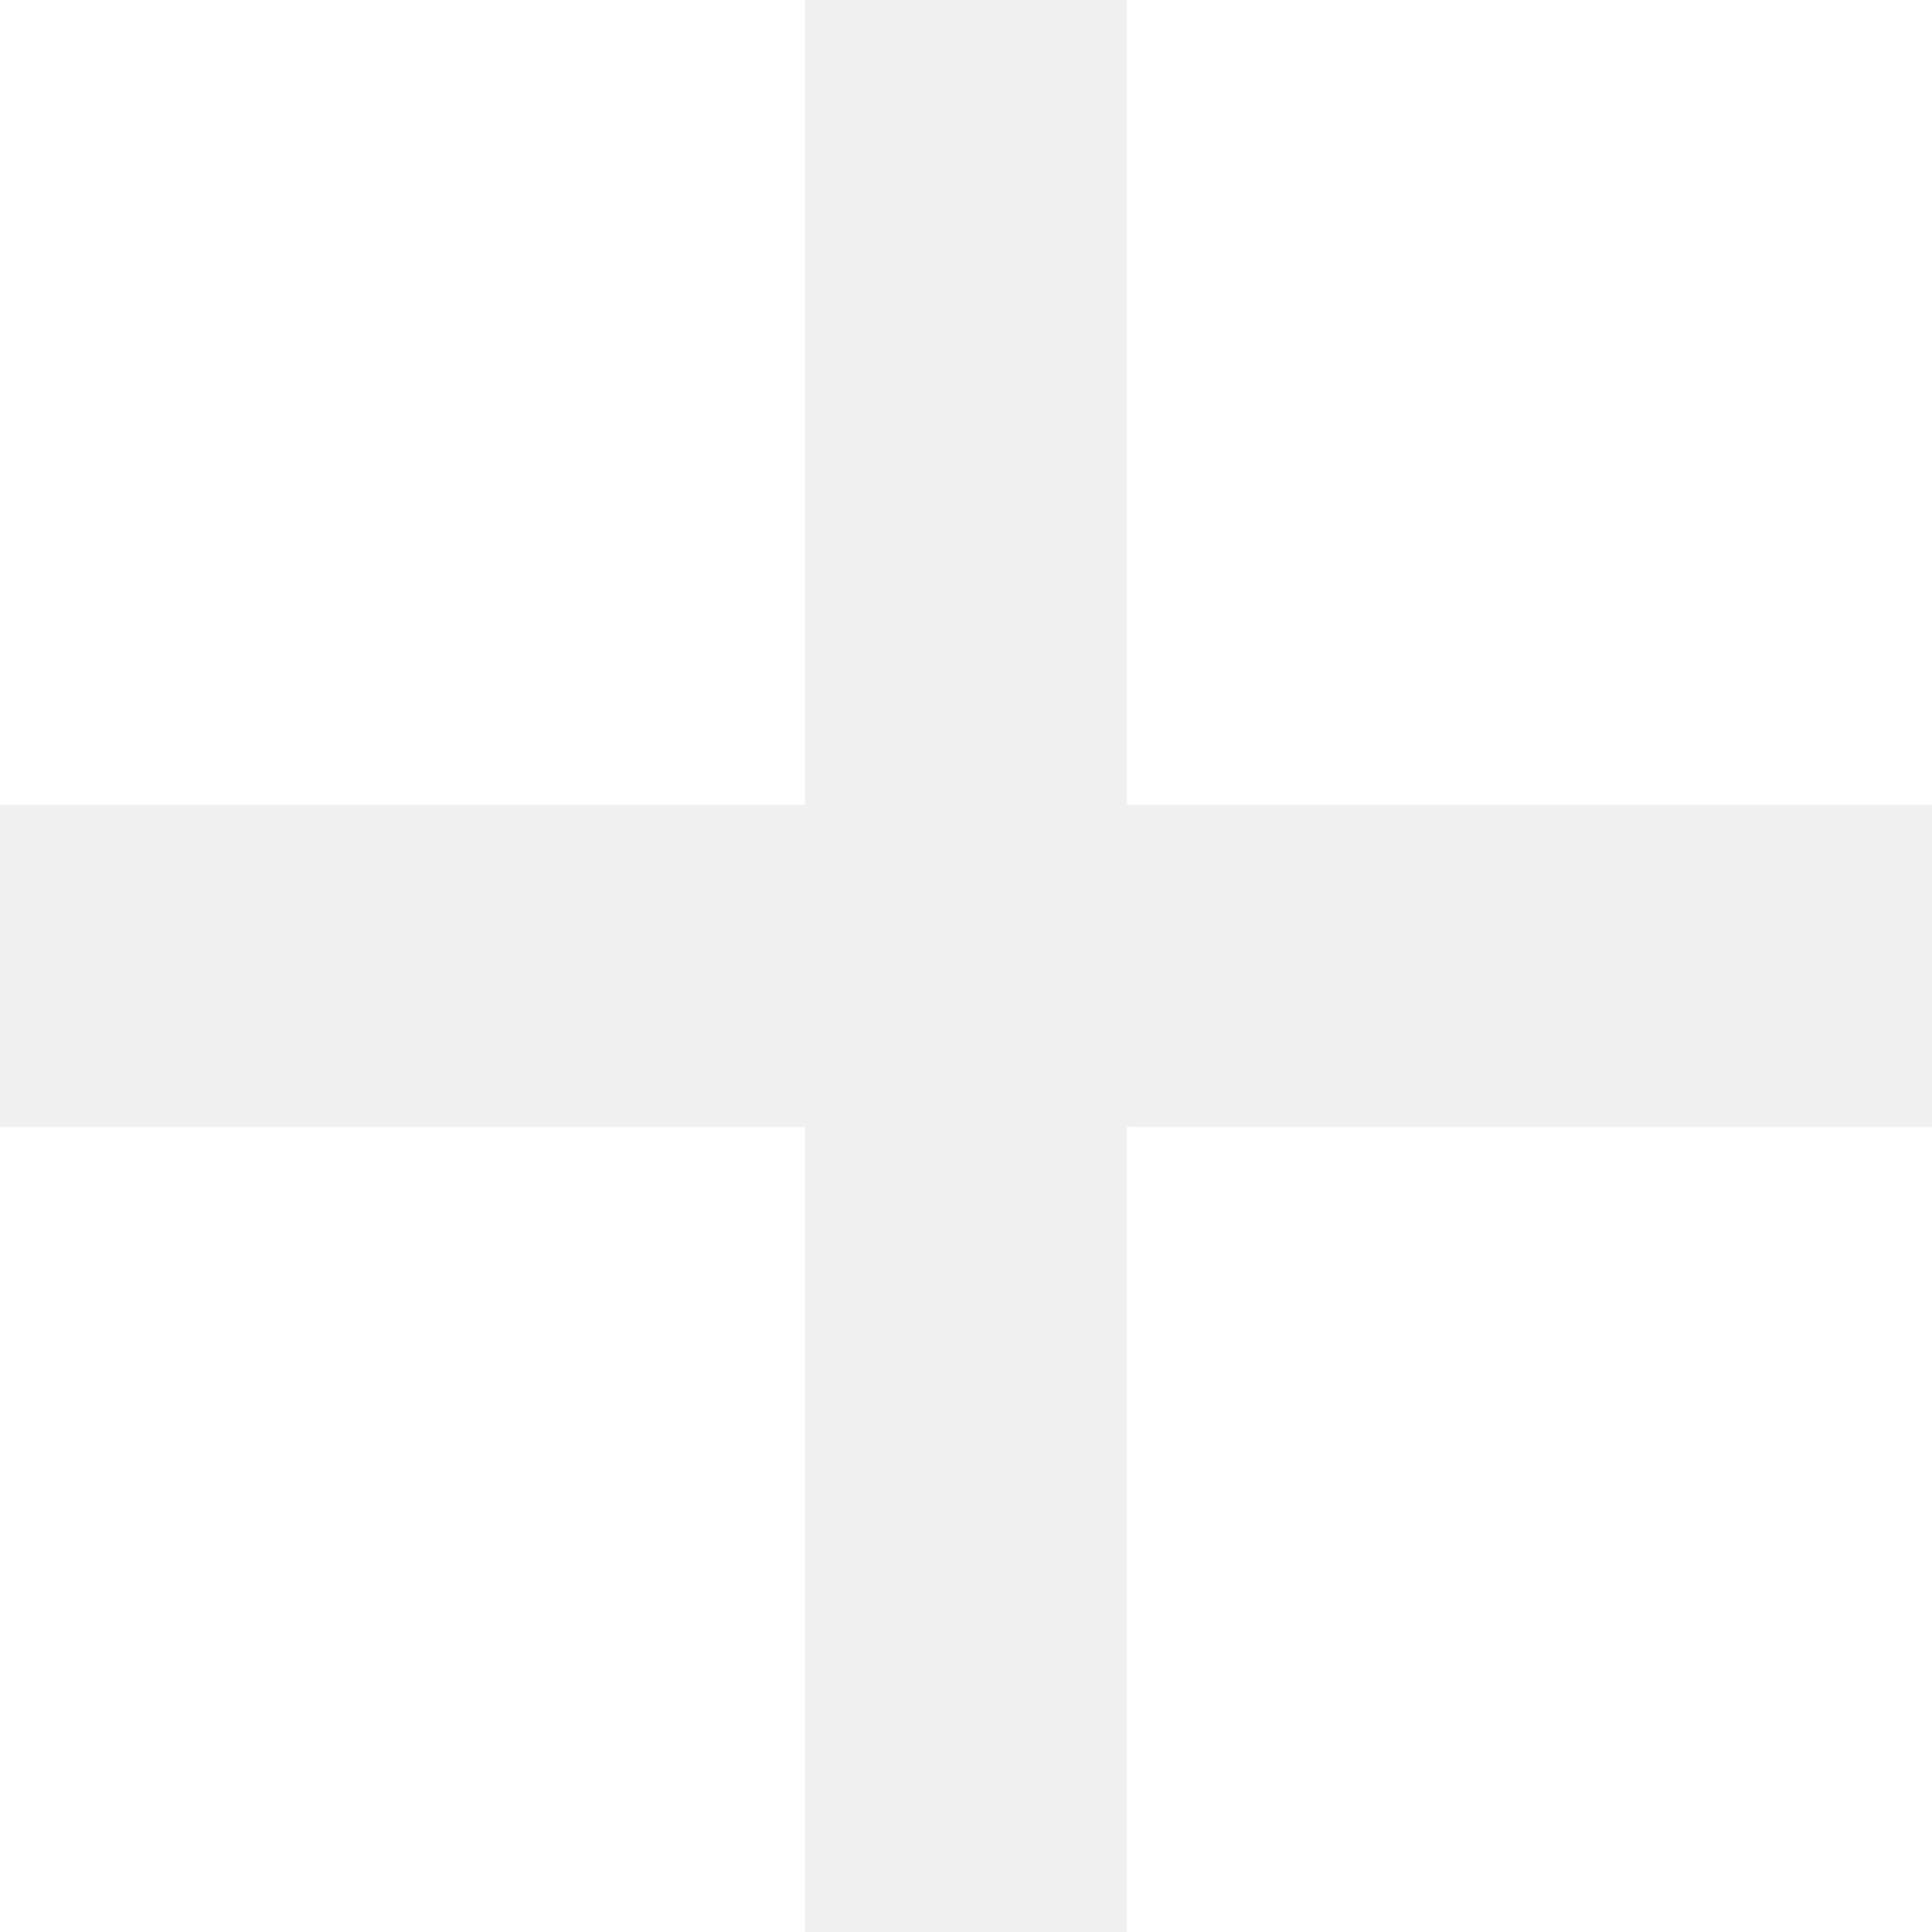
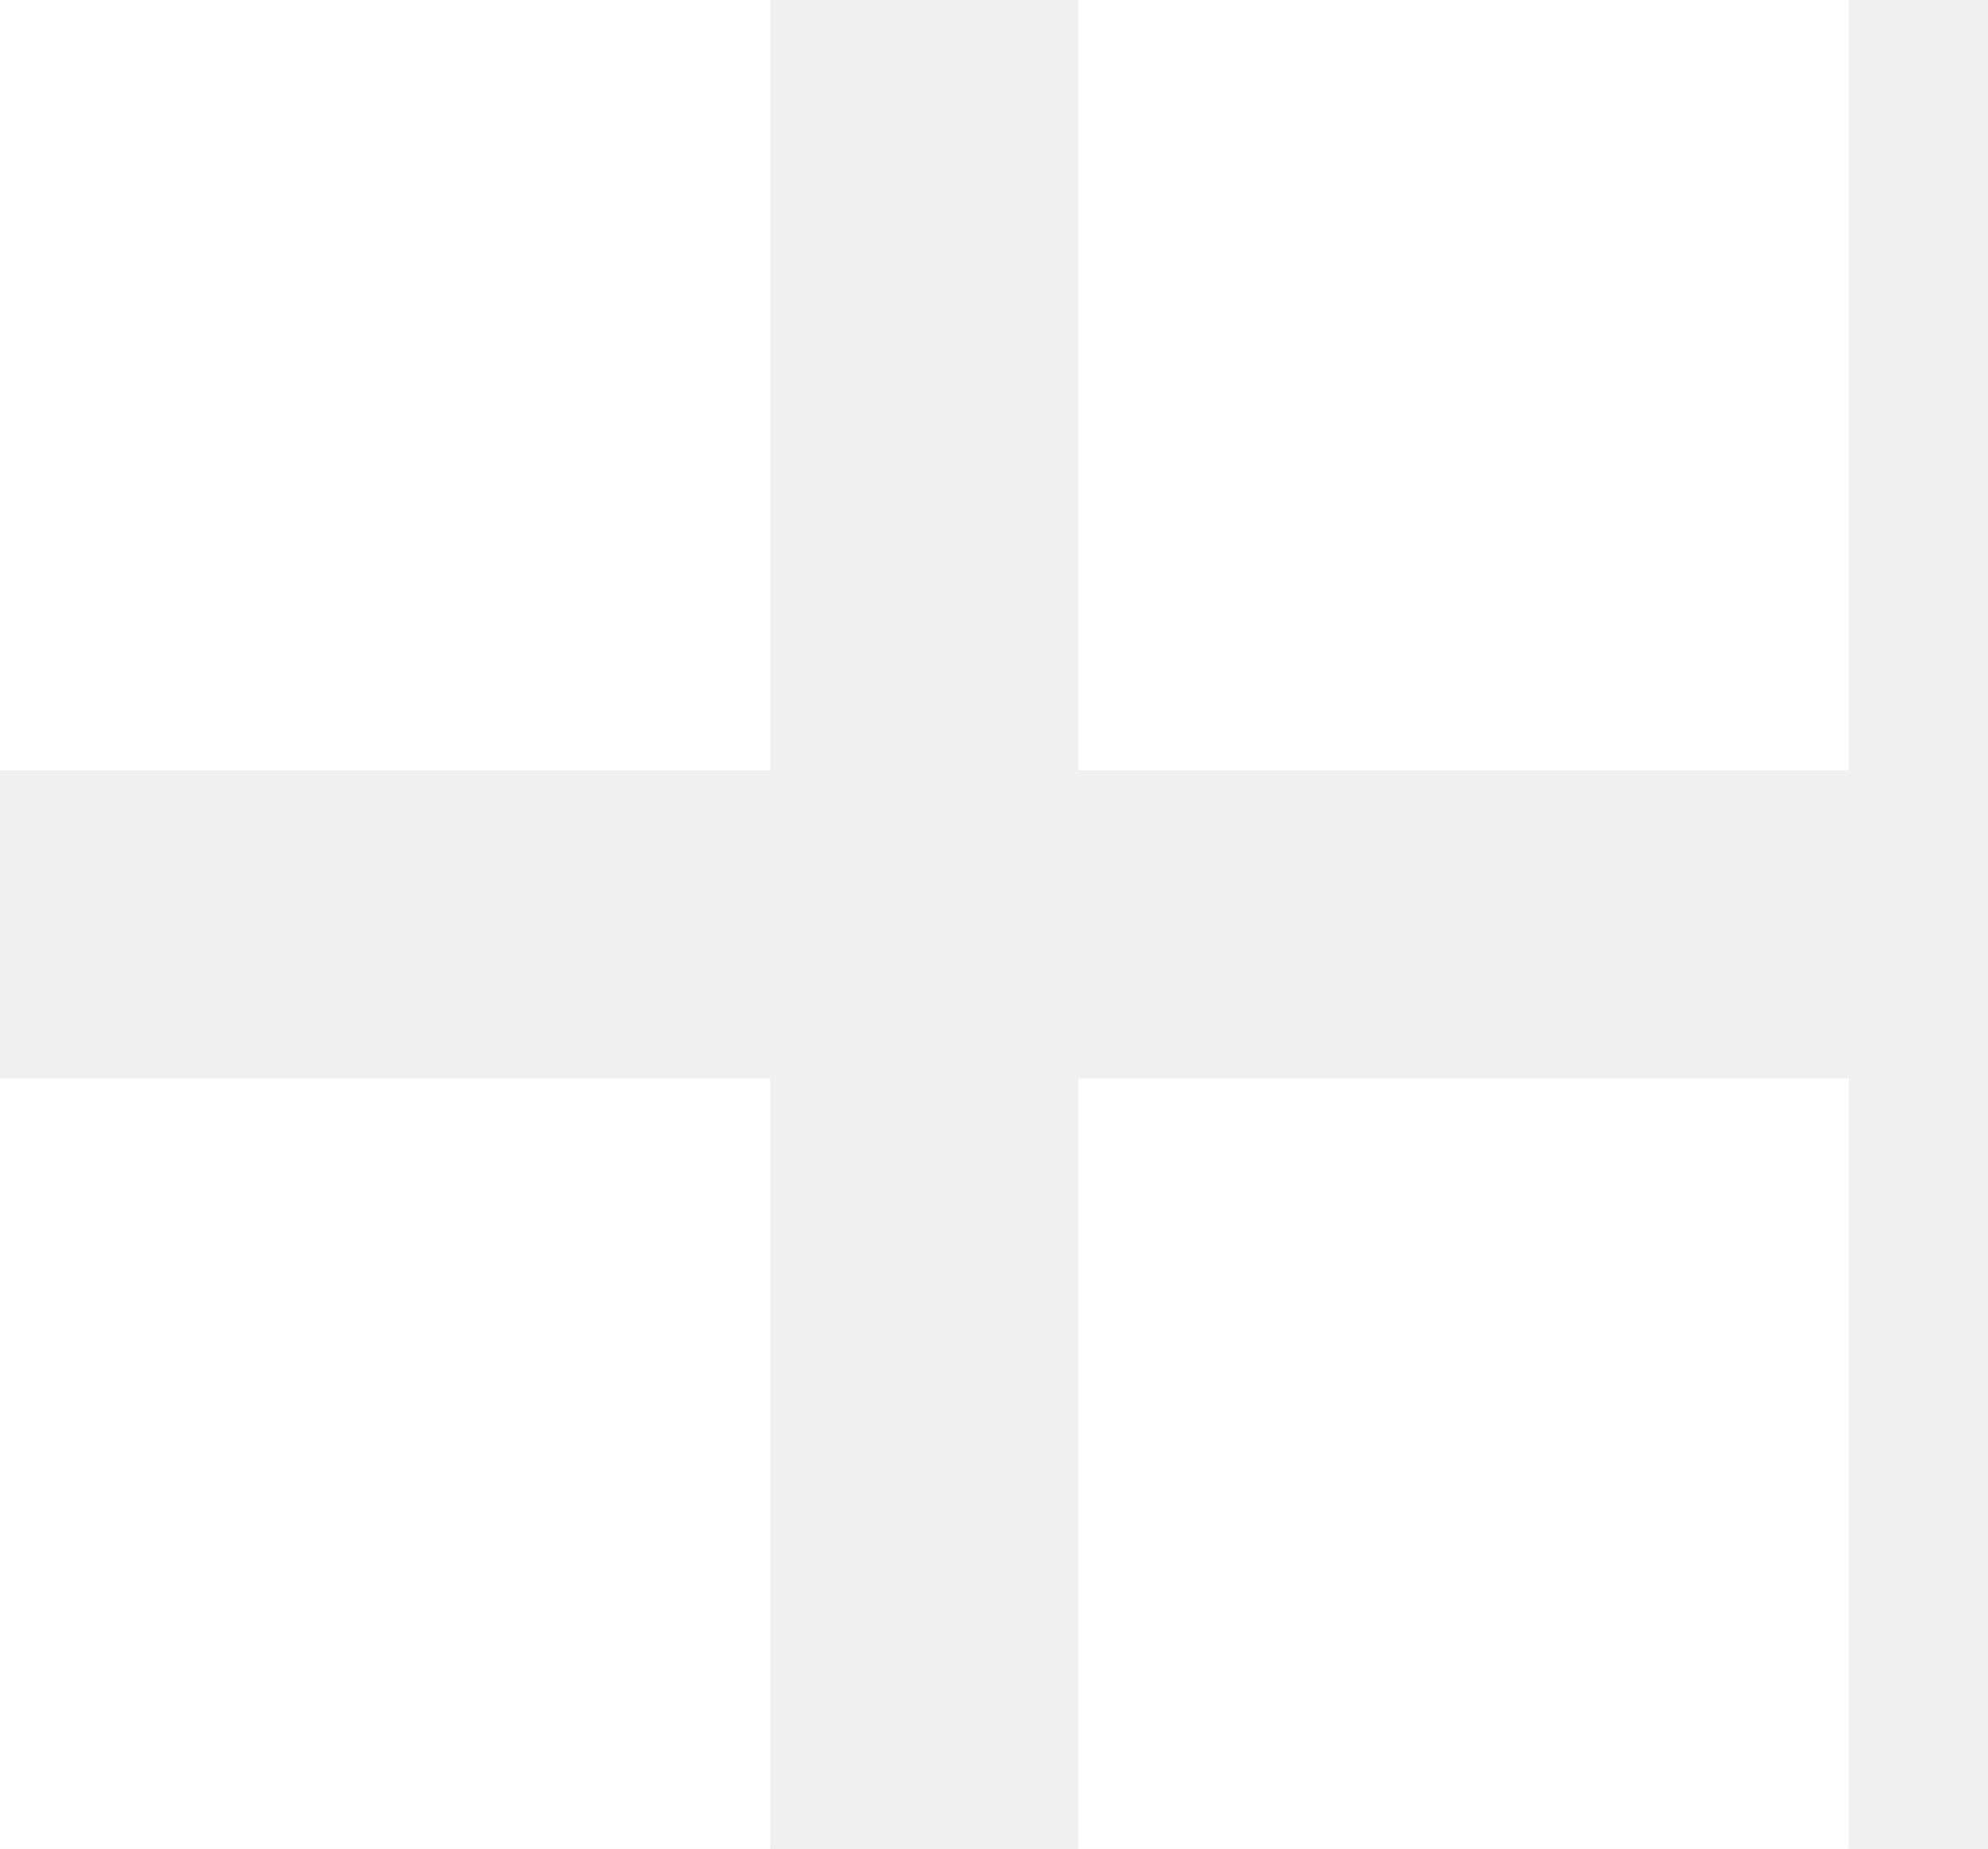
- <svg xmlns="http://www.w3.org/2000/svg" width="24" height="24" viewBox="0 0 24 24">
+ <svg xmlns="http://www.w3.org/2000/svg" width="25.809" height="24" viewBox="0 0 25.809 24">
  <defs>
    <style>.a{fill:#fff;}</style>
  </defs>
  <g transform="translate(-277 -830)">
    <rect class="a" width="10" height="10" transform="translate(277 830)" />
    <rect class="a" width="10" height="10" transform="translate(277 844)" />
    <rect class="a" width="10" height="10" transform="translate(291 830)" />
    <rect class="a" width="10" height="10" transform="translate(291 844)" />
  </g>
</svg>
